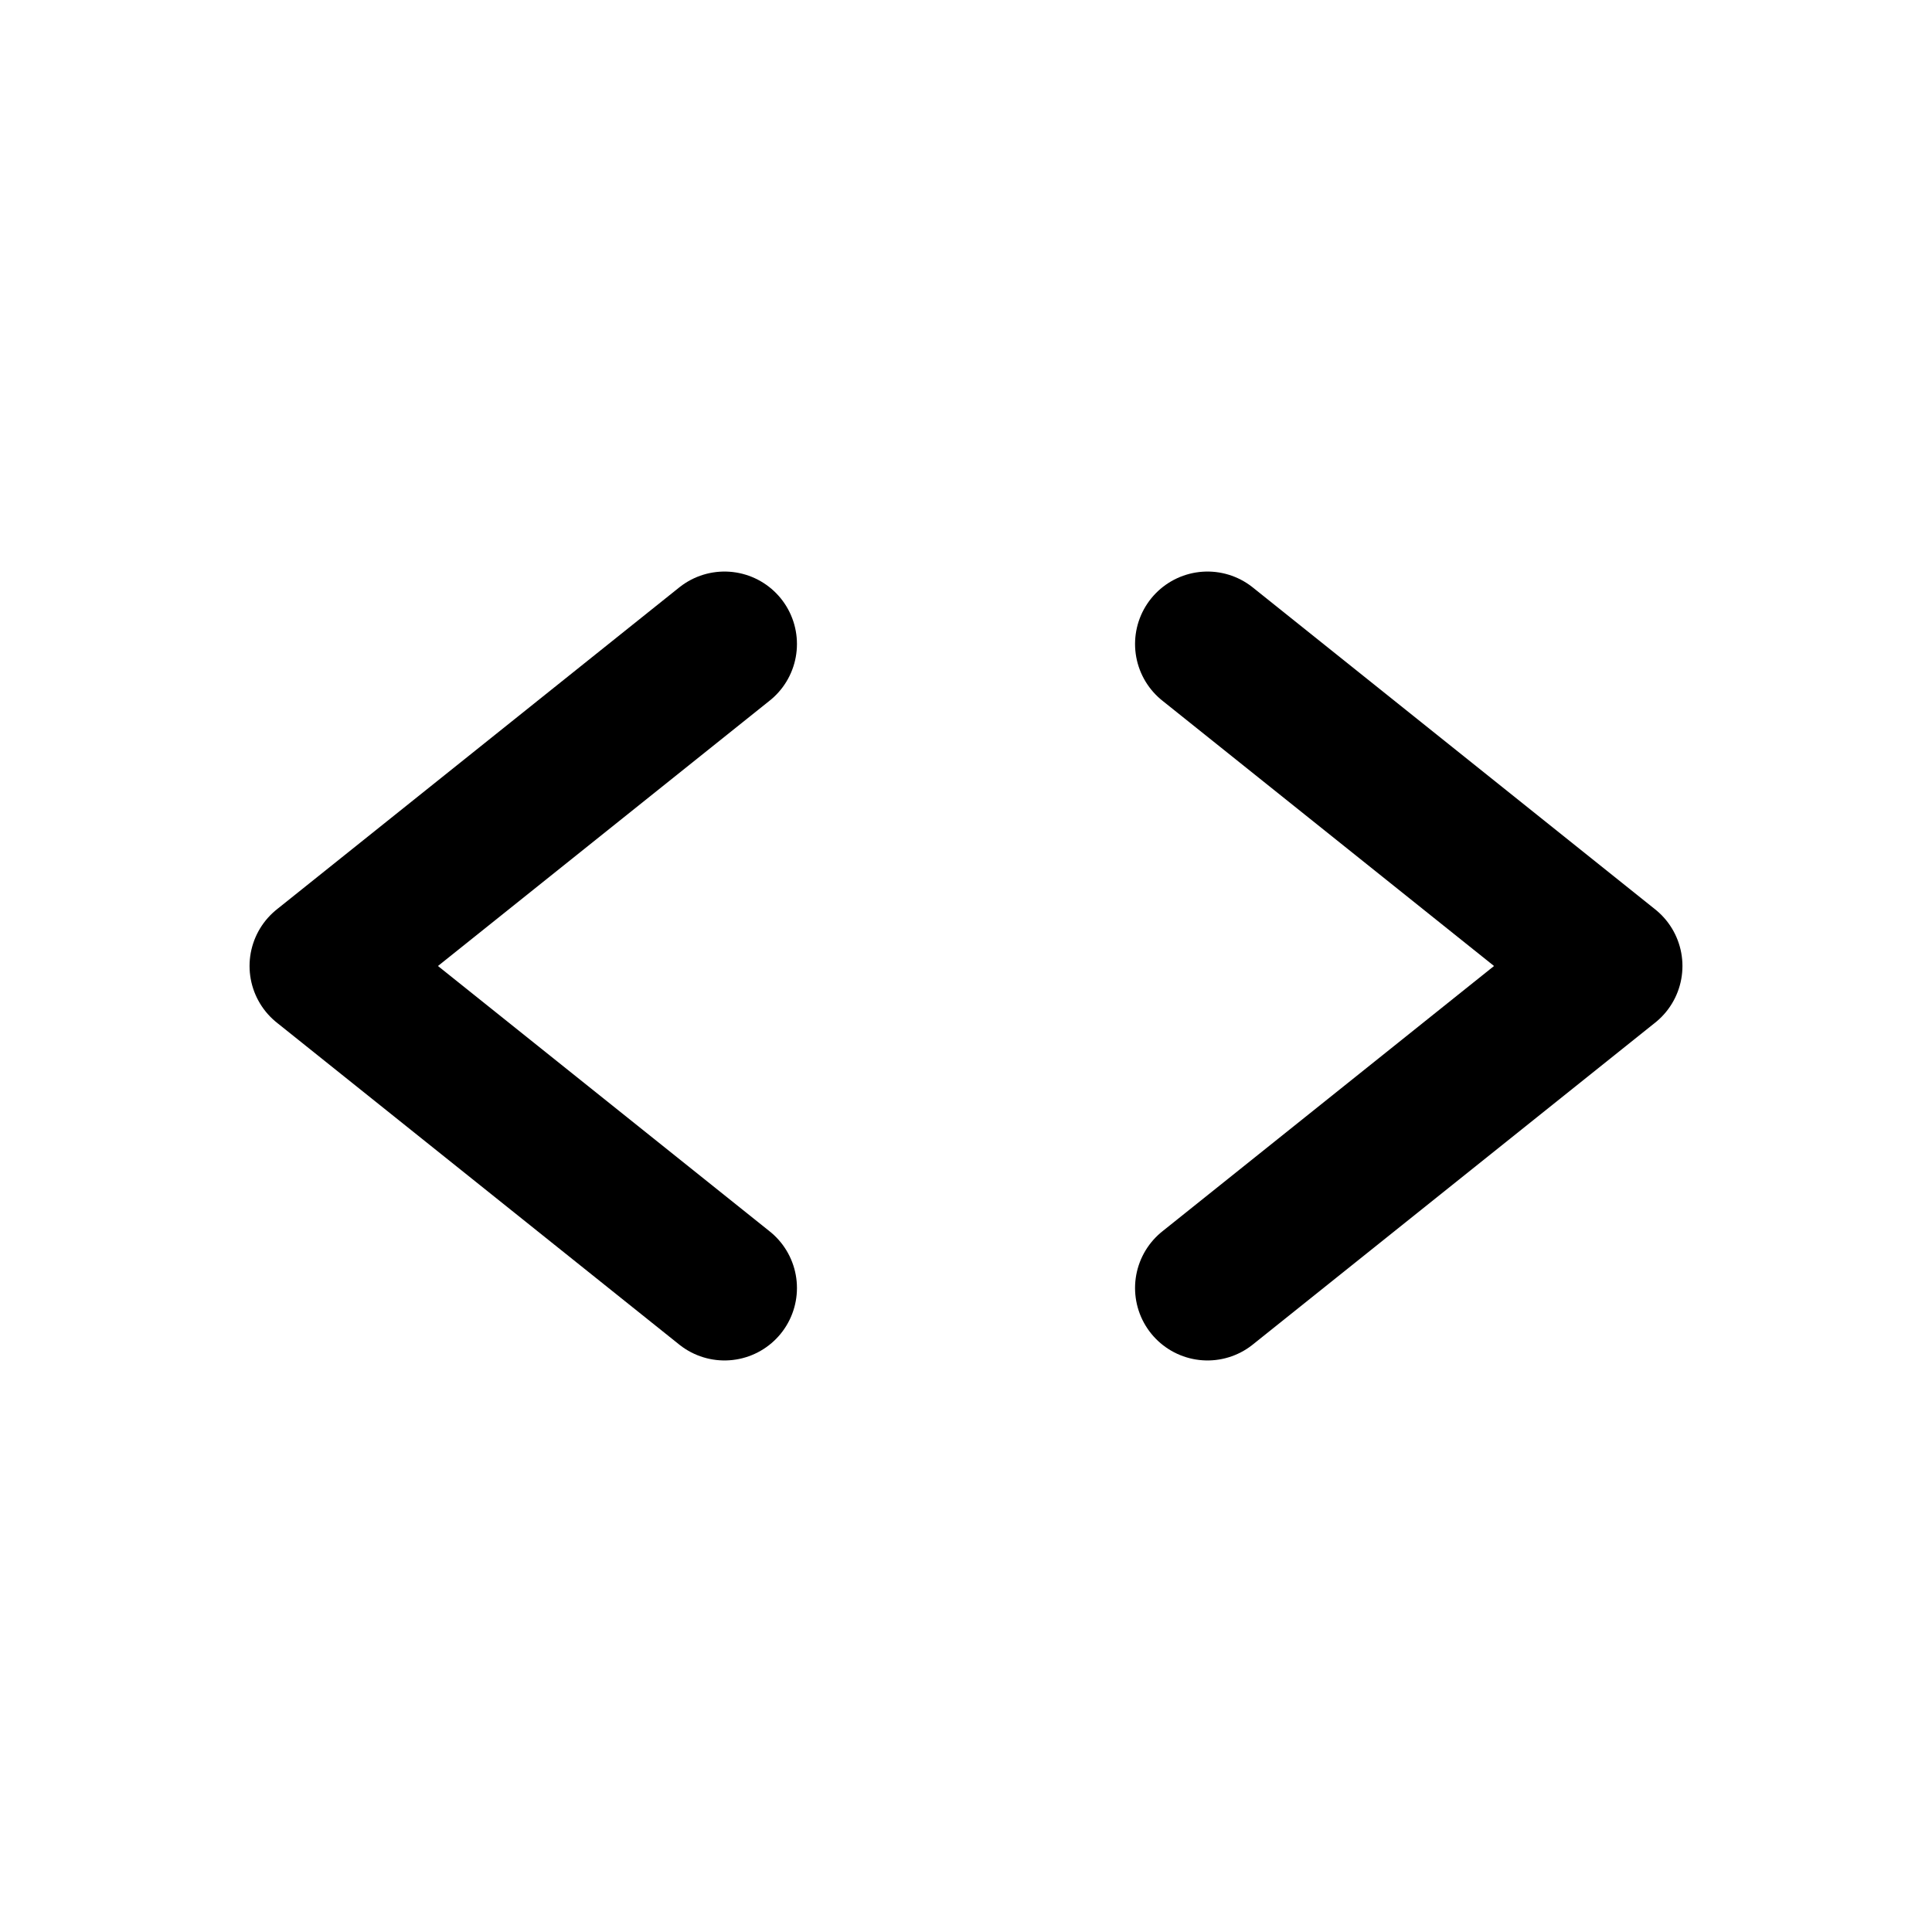
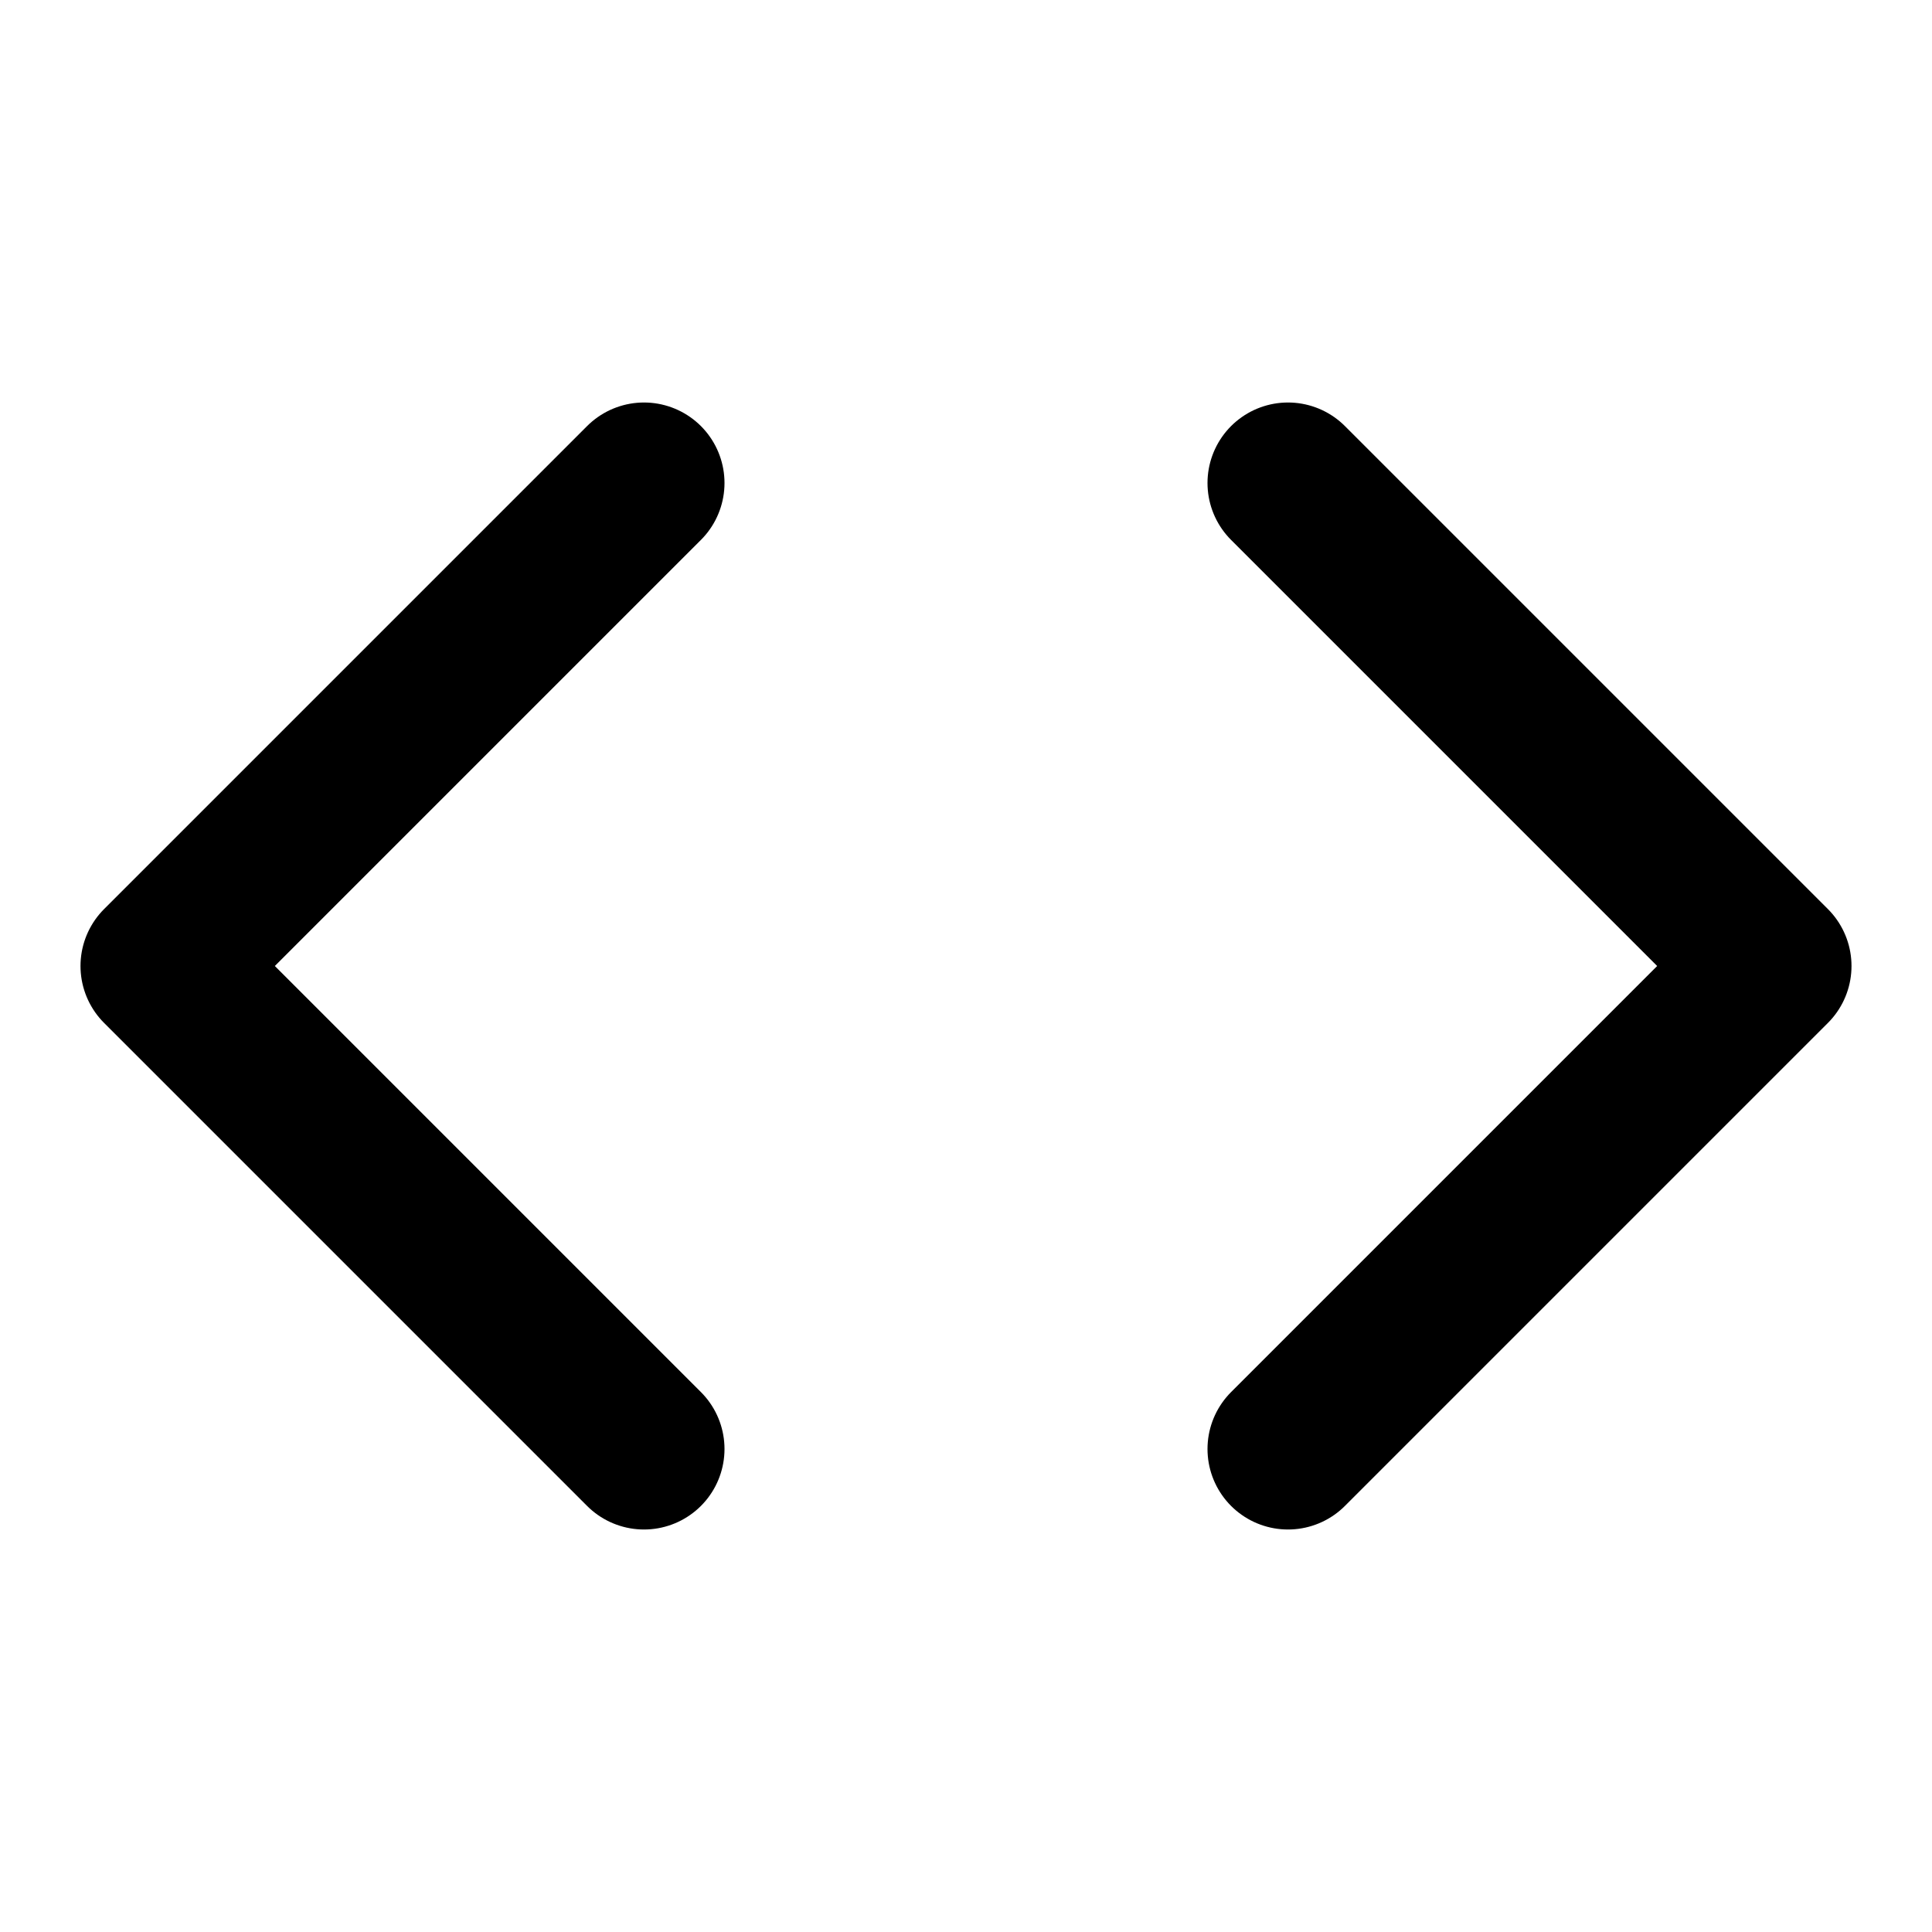
- <svg xmlns="http://www.w3.org/2000/svg" viewBox="0 0 24 24" role="img" aria-label="code" fill="none" stroke="currentColor" stroke-width="1.8" stroke-linecap="round" stroke-linejoin="round">
-   <path d="M9 8 L4 12 L9 16" />
-   <path d="M15 8 L20 12 L15 16" />
+ <svg xmlns="http://www.w3.org/2000/svg" width="24" height="24" viewBox="0 0 24 24" fill="none" stroke="currentColor" stroke-width="2" stroke-linecap="round" stroke-linejoin="round">
+   <path d="m16 18 6-6-6-6" />
+   <path d="m8 6-6 6 6 6" />
</svg>
